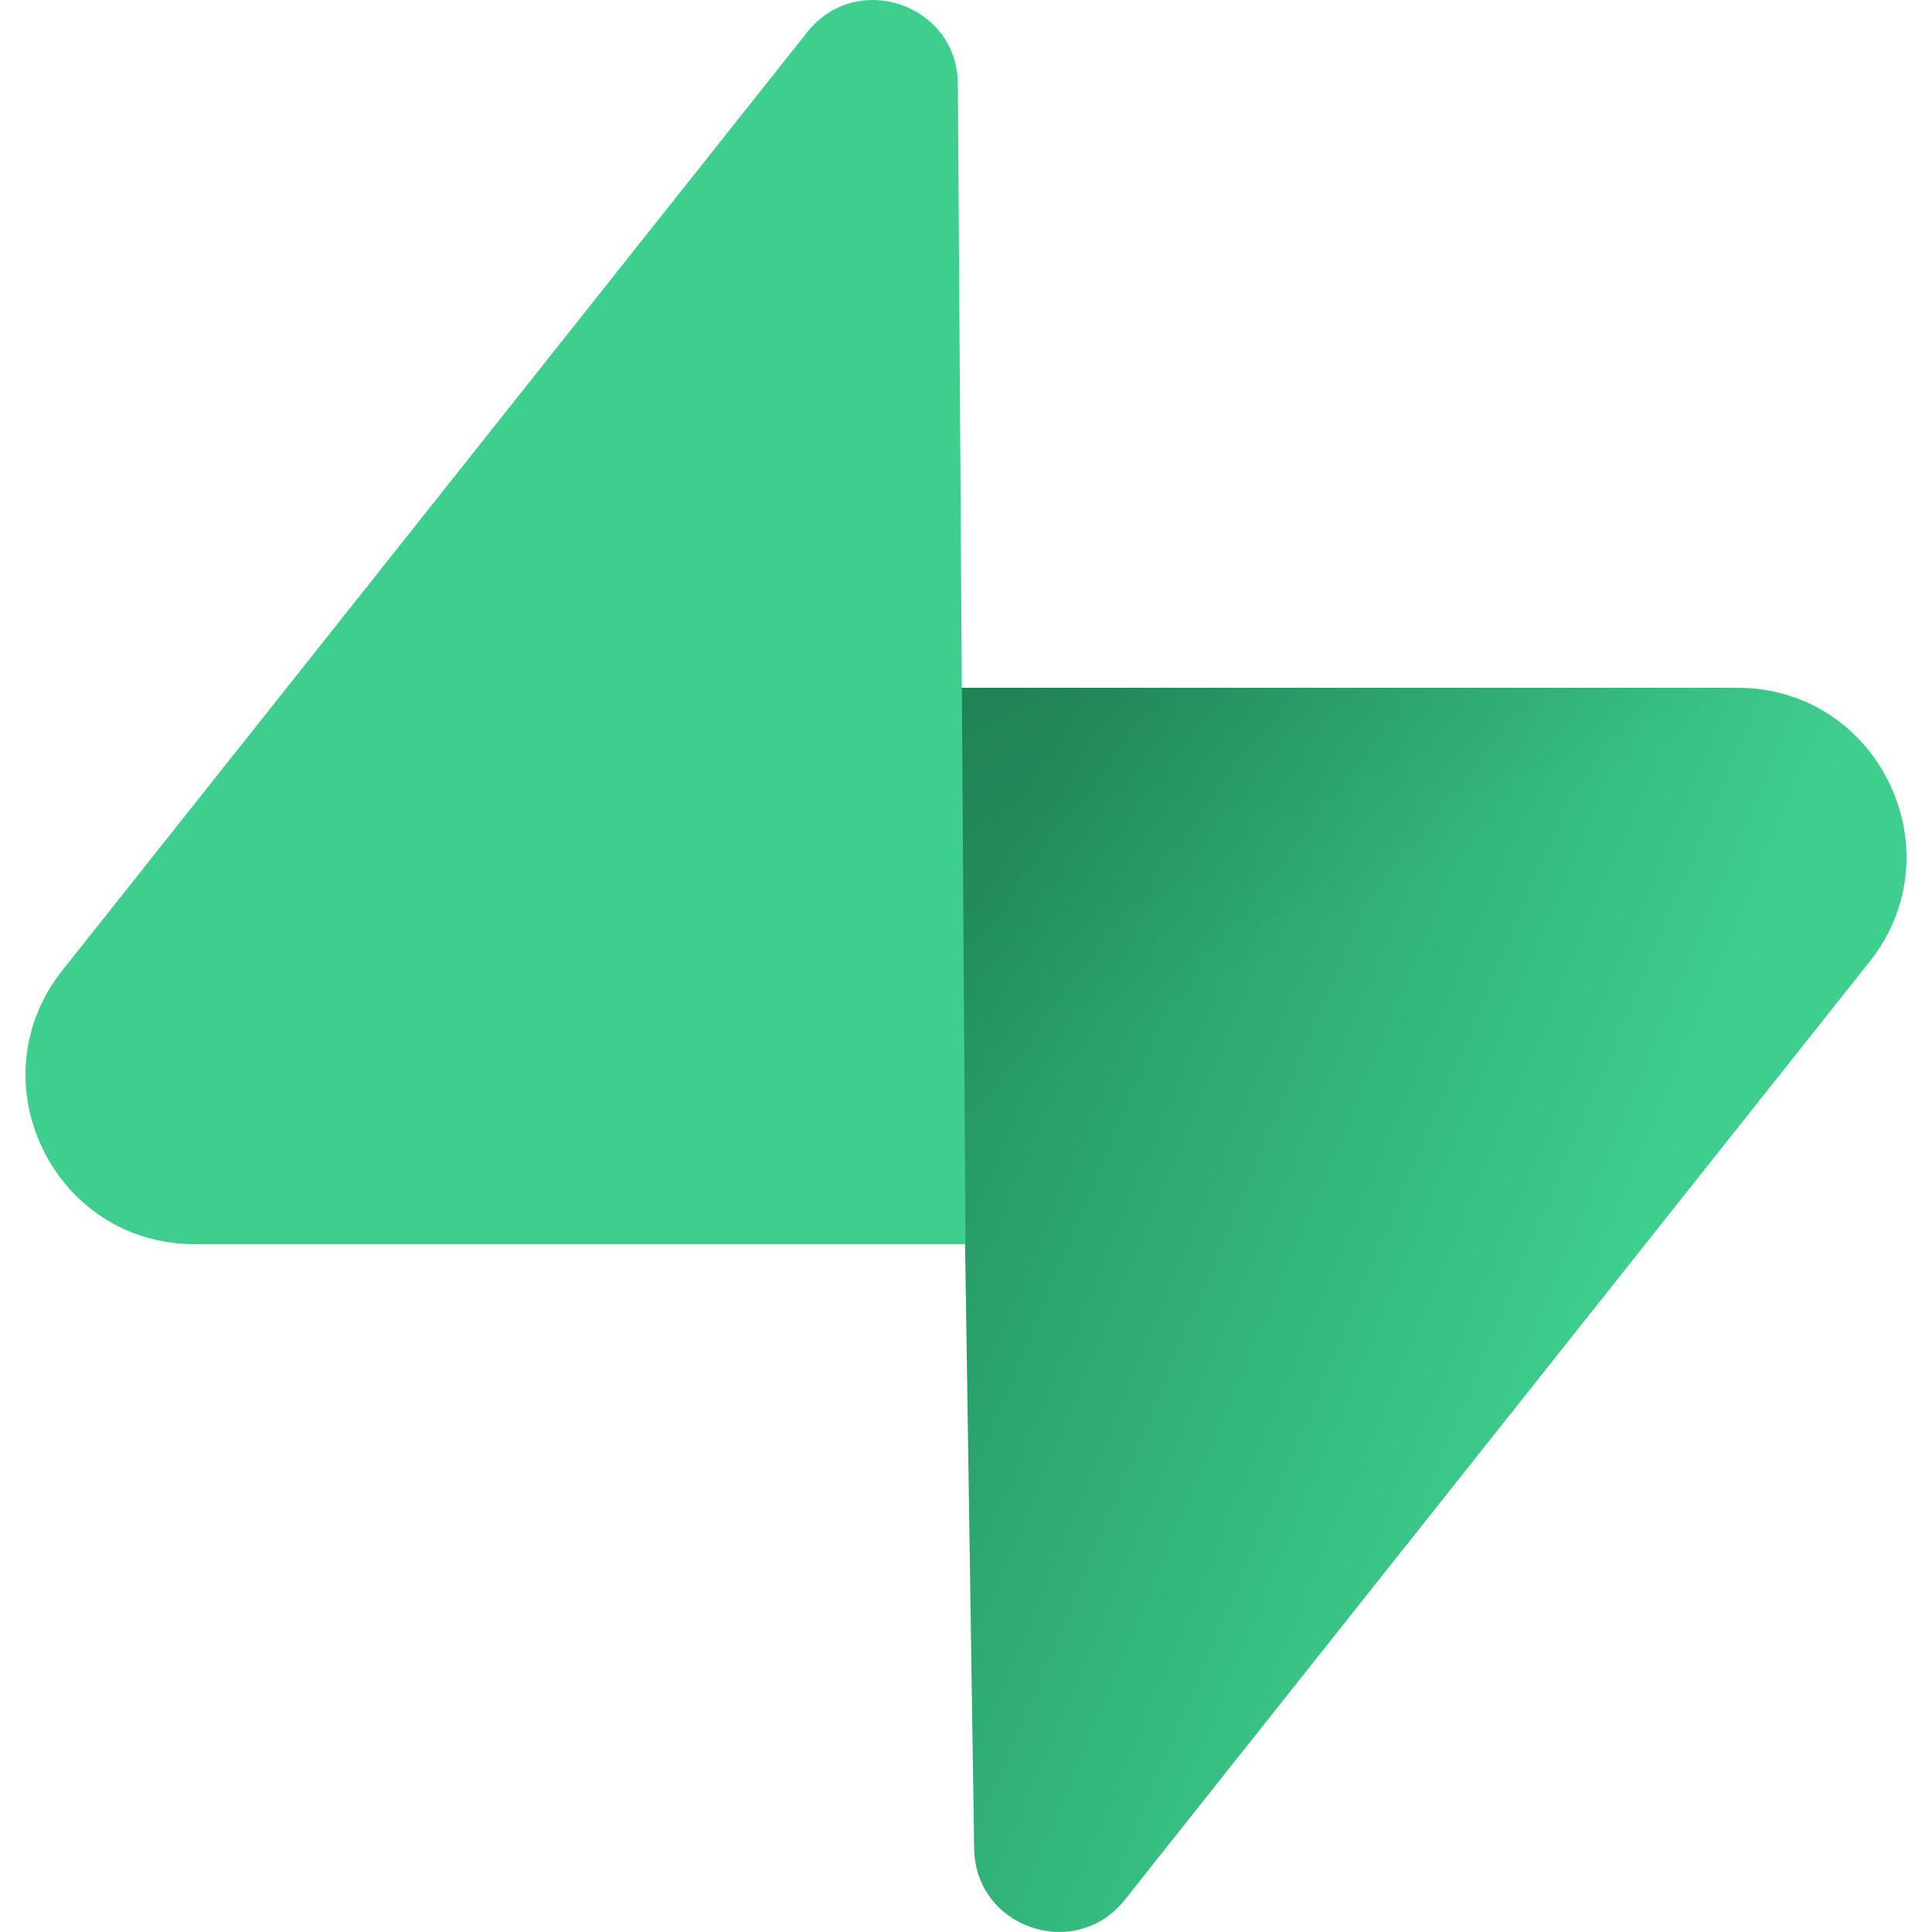
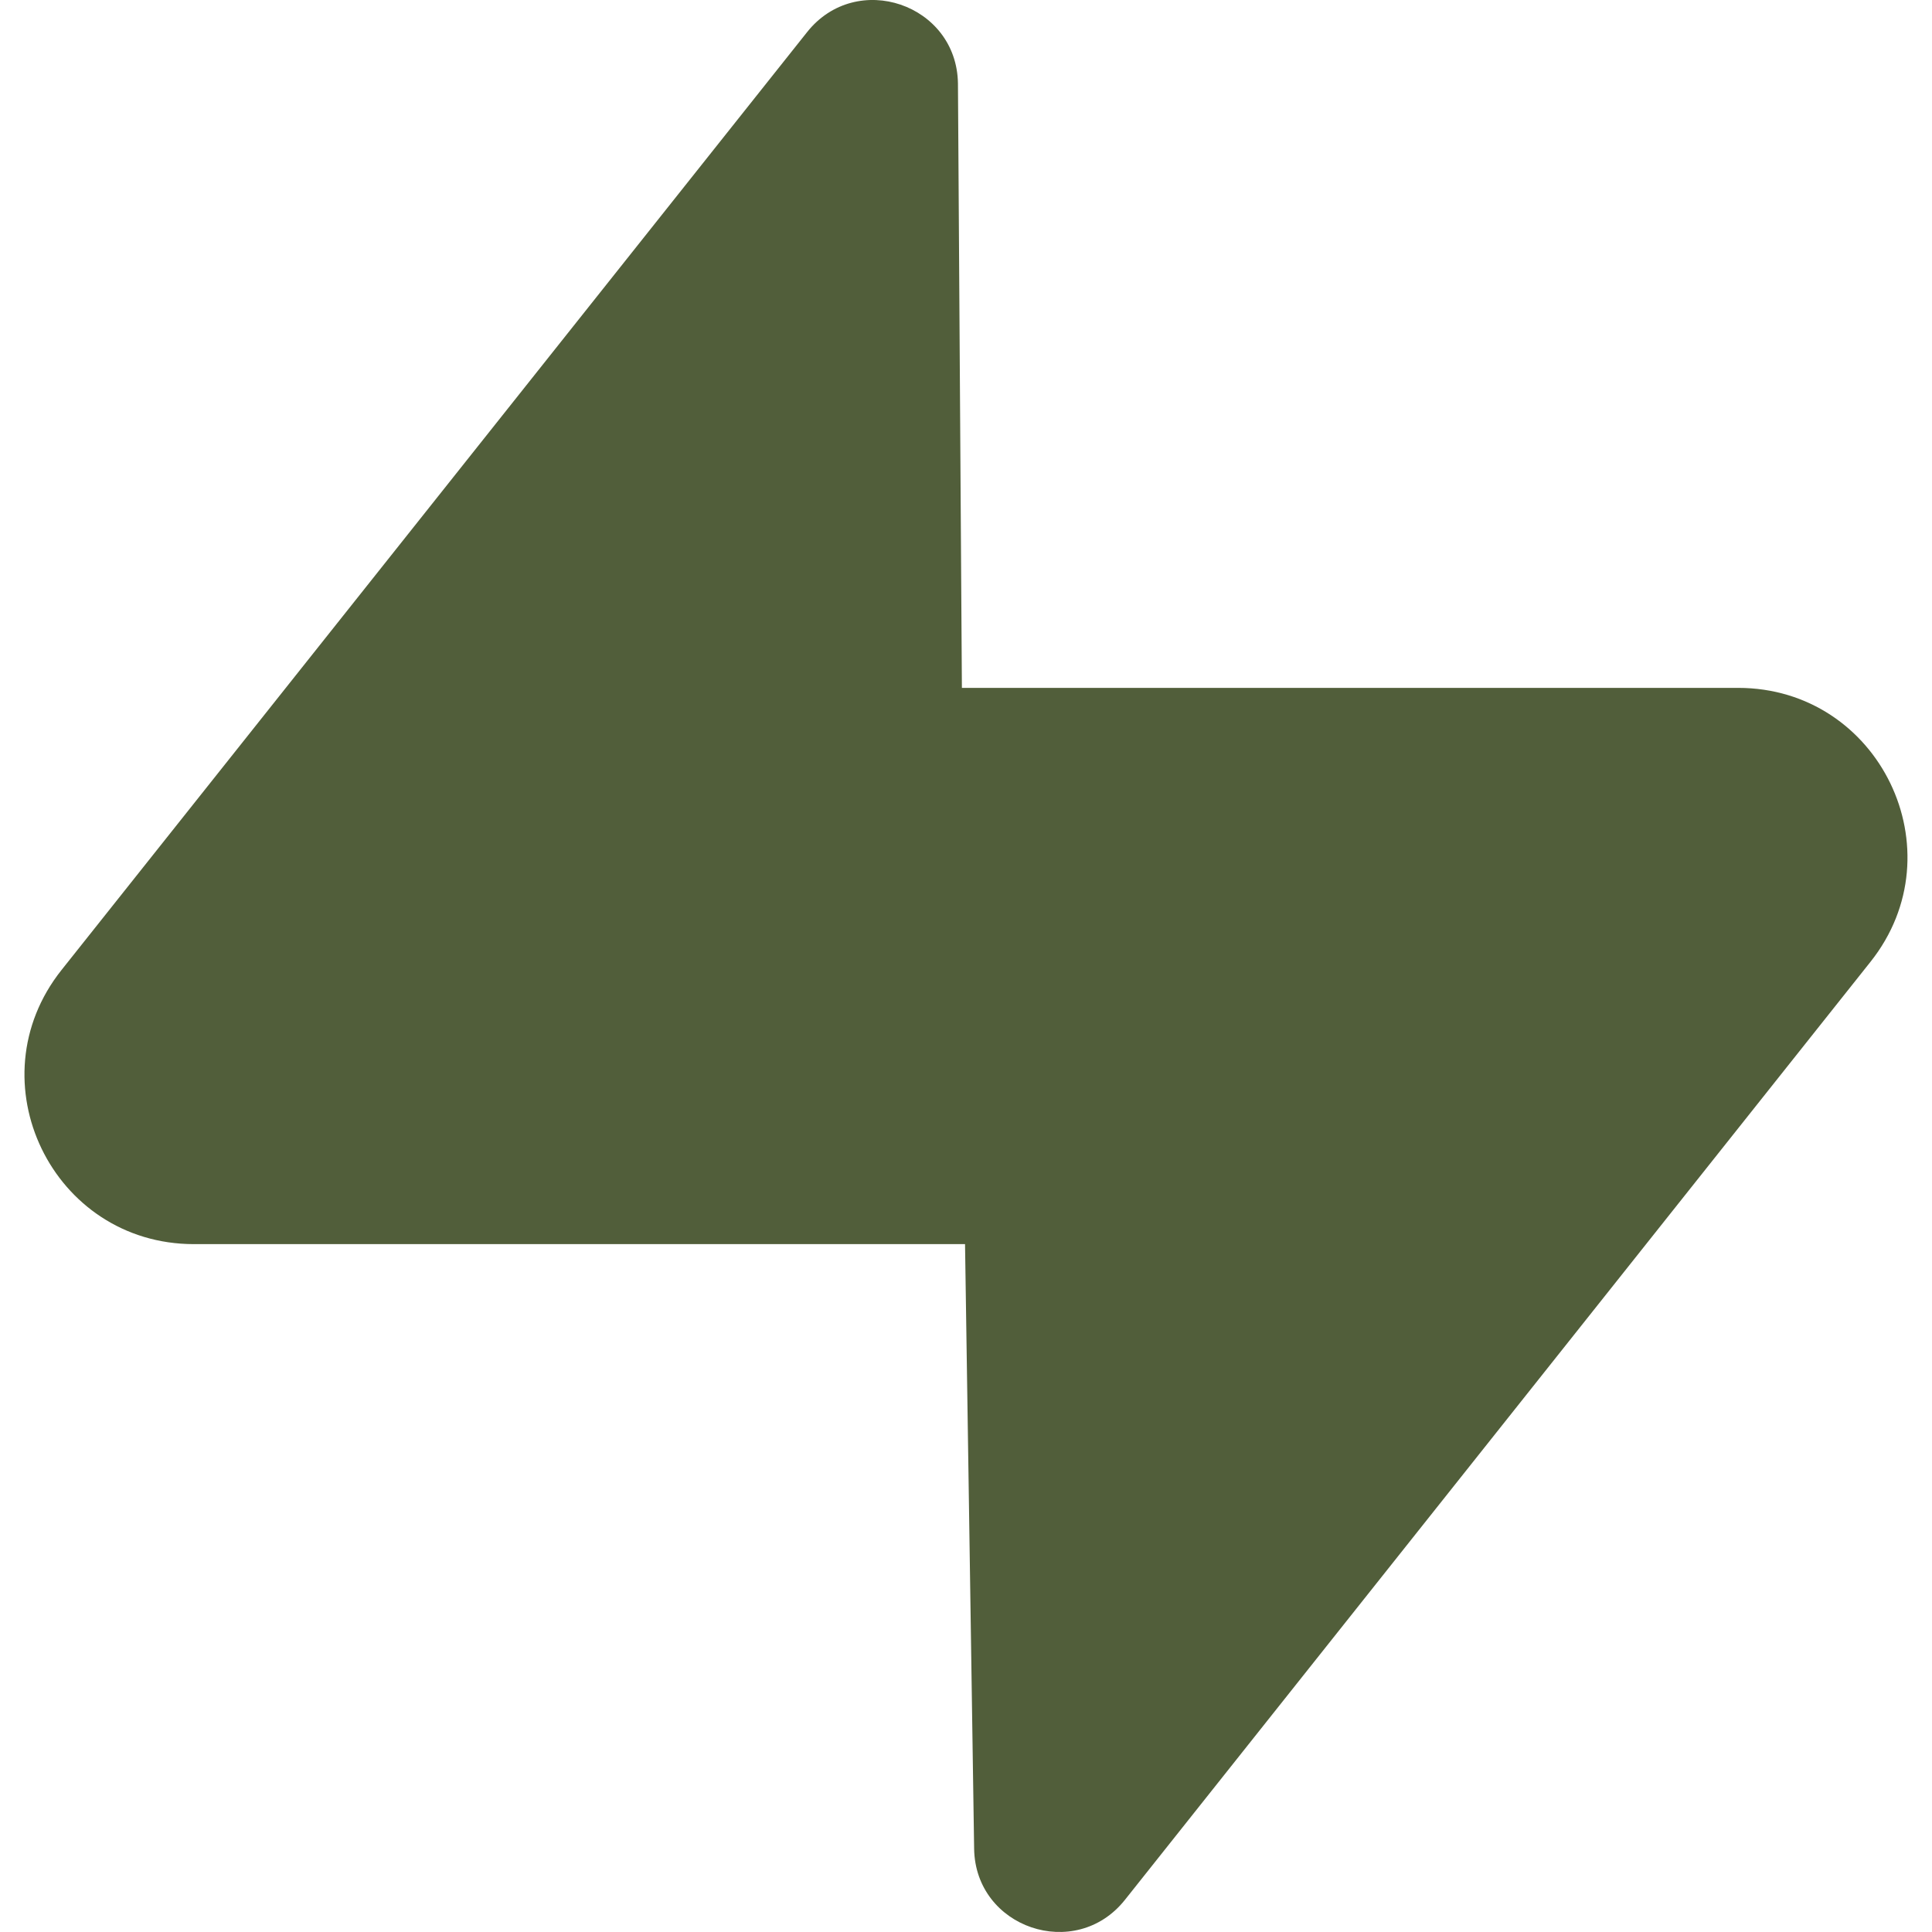
- <svg xmlns="http://www.w3.org/2000/svg" viewBox="0 0 128 128">
-   <defs>
-     <linearGradient id="a" x1="53.974" x2="94.163" y1="54.974" y2="71.829" gradientTransform="translate(29.387 60.096) scale(1.1436)" gradientUnits="userSpaceOnUse">
-       <stop offset="0" stop-color="#249361" />
-       <stop offset="1" stop-color="#3ecf8e" />
-     </linearGradient>
-     <linearGradient id="b" x1="36.156" x2="54.484" y1="30.578" y2="65.081" gradientTransform="translate(29.387 60.096) scale(1.1436)" gradientUnits="userSpaceOnUse">
-       <stop offset="0" />
-       <stop offset="1" stop-opacity="0" />
-     </linearGradient>
-   </defs>
-   <path fill="url(#a)" d="M102.24 186.21c-3.267 4.117-9.904 1.862-9.977-3.397l-1.156-76.906h51.715c9.365 0 14.587 10.817 8.763 18.149z" transform="translate(-27.722 -60.338)" />
-   <path fill="url(#b)" fill-opacity=".2" d="M102.24 186.21c-3.267 4.117-9.904 1.862-9.977-3.397l-1.156-76.906h51.715c9.365 0 14.587 10.817 8.763 18.149z" transform="translate(-27.722 -60.338)" />
-   <path fill="#3ecf8e" d="M53.484 2.128c3.267-4.117 9.905-1.862 9.977 3.396l.508 76.907H12.902c-9.365 0-14.587-10.817-8.764-18.149z" />
+ <svg xmlns="http://www.w3.org/2000/svg" fill="#515e3a" role="img" viewBox="0 0 24 24">
+   <path d="M11.9 1.036c-.015-.986-1.26-1.41-1.874-.637L.764 12.05C-.33 13.427.65 15.455 2.409 15.455h9.579l.113 7.51c.014.985 1.259 1.408 1.873.636l9.262-11.653c1.093-1.375.113-3.403-1.645-3.403h-9.642z" />
</svg>
